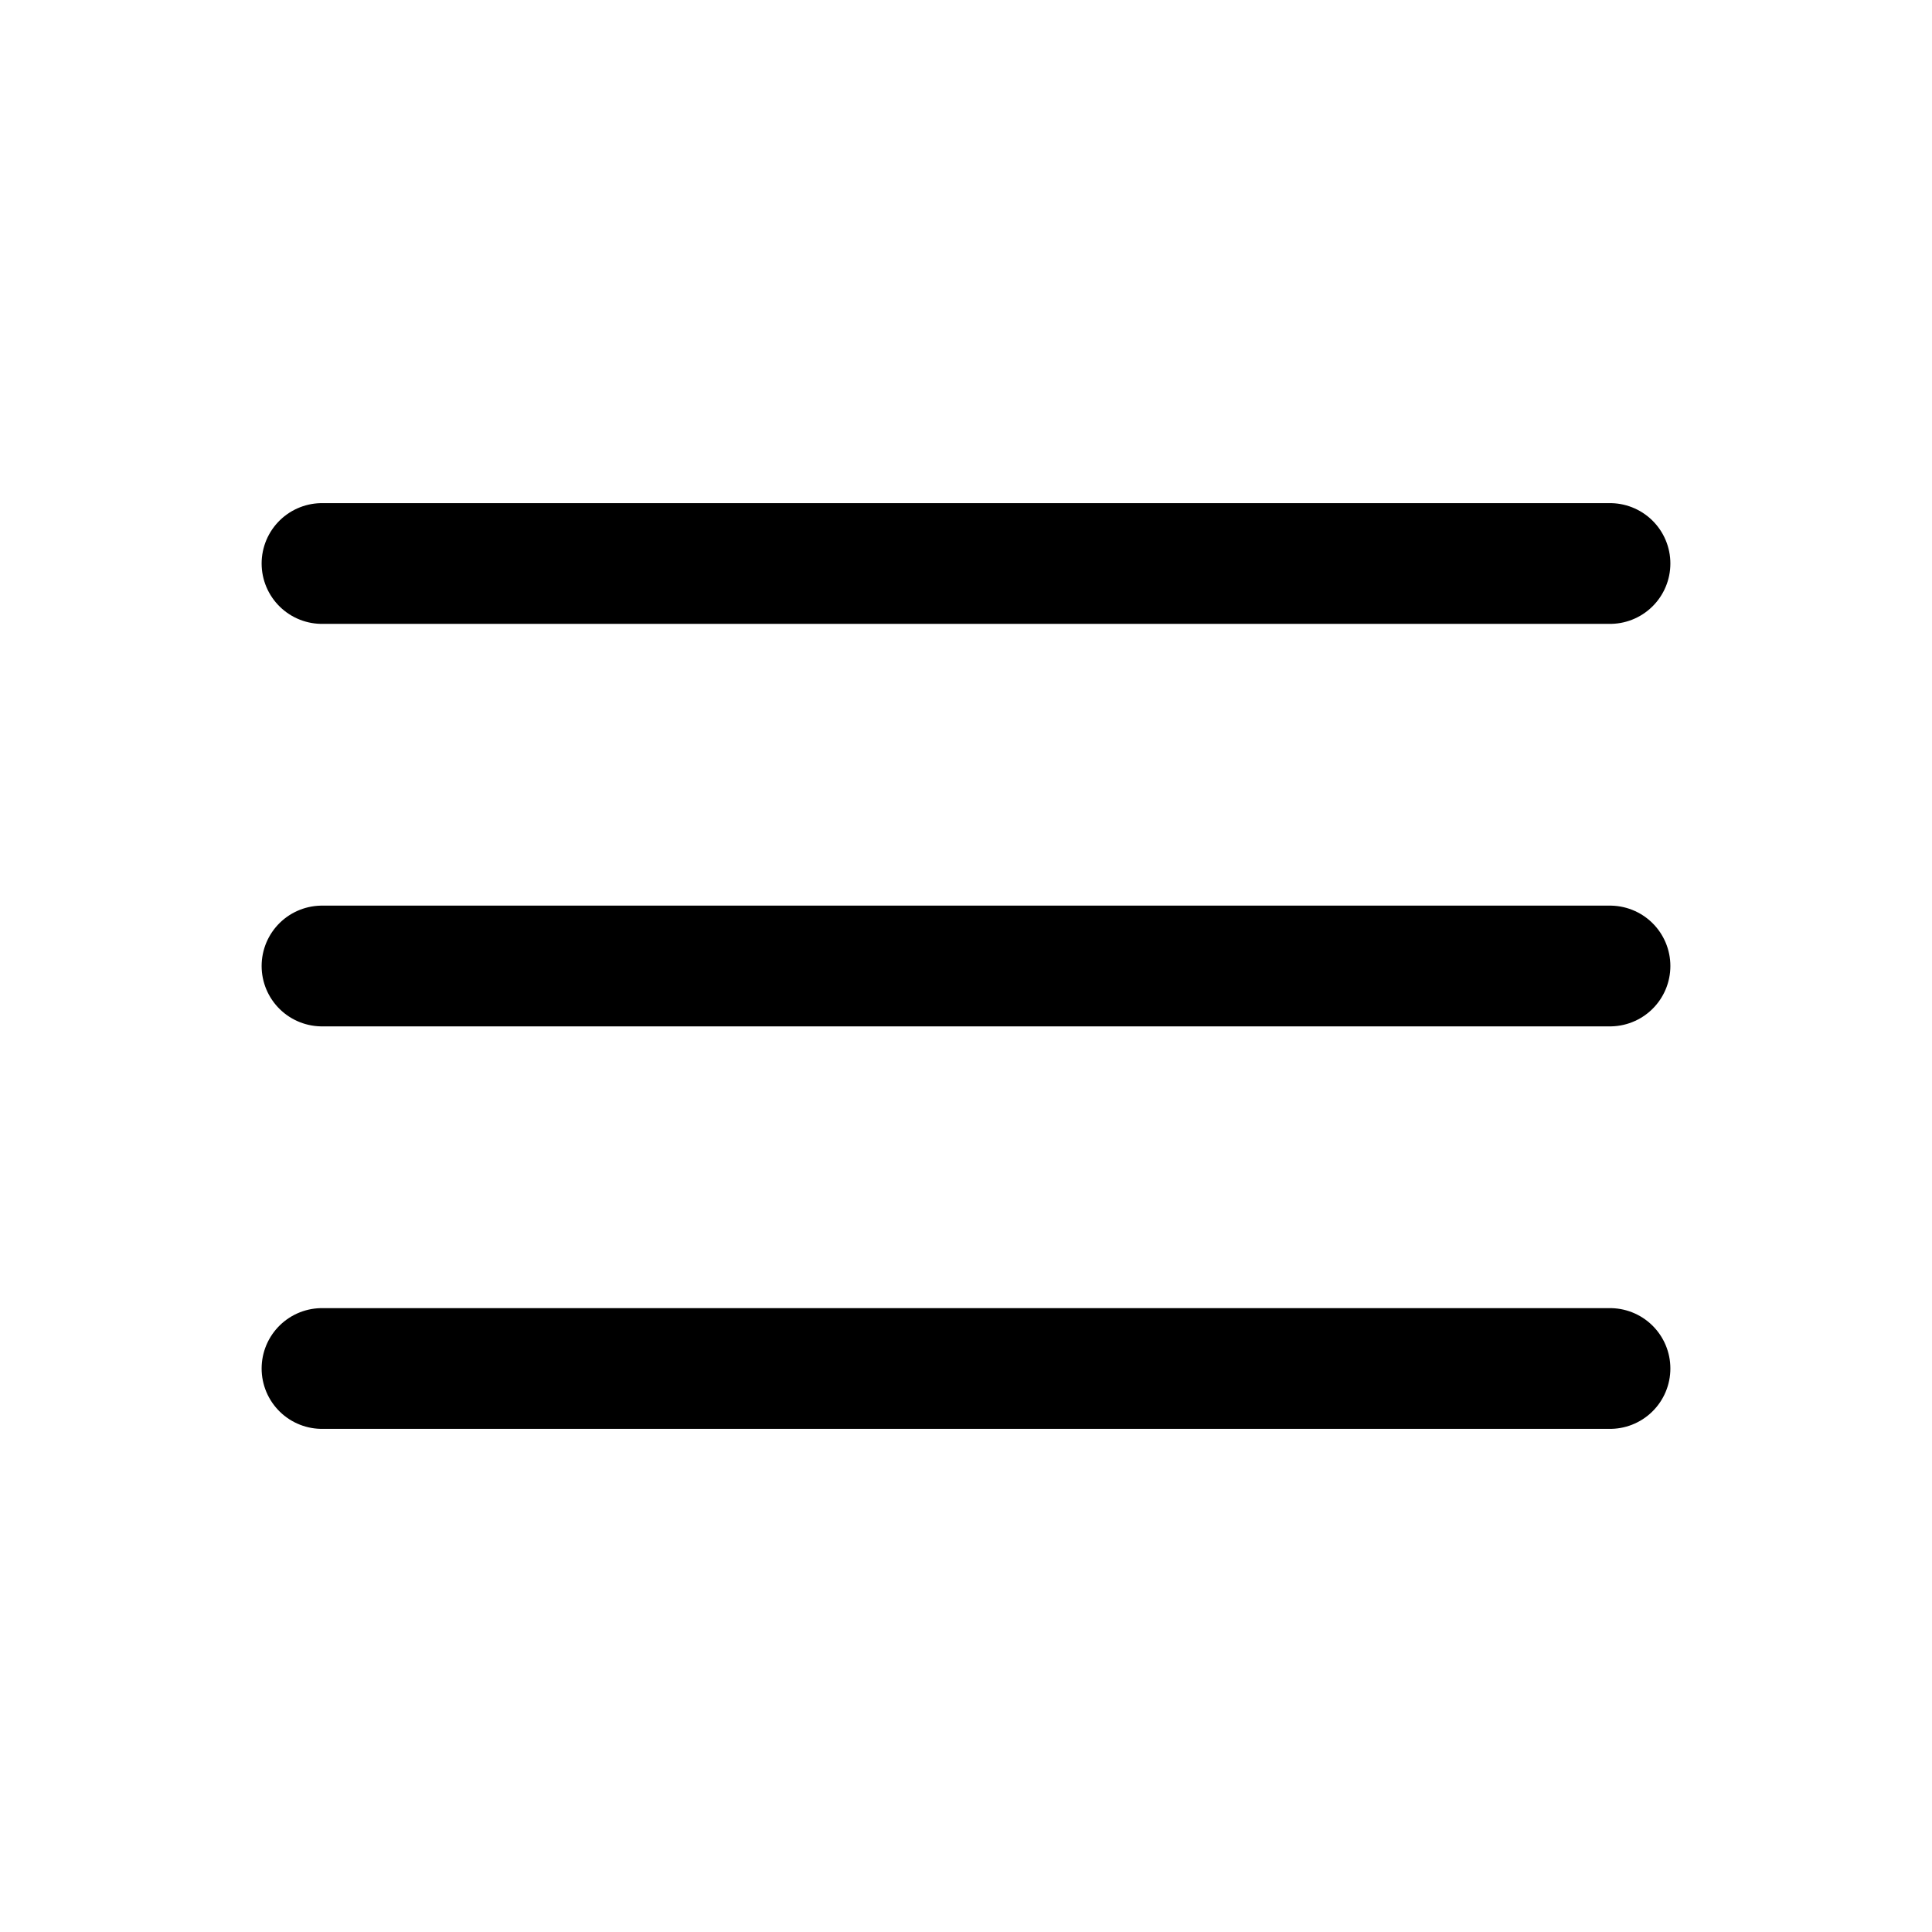
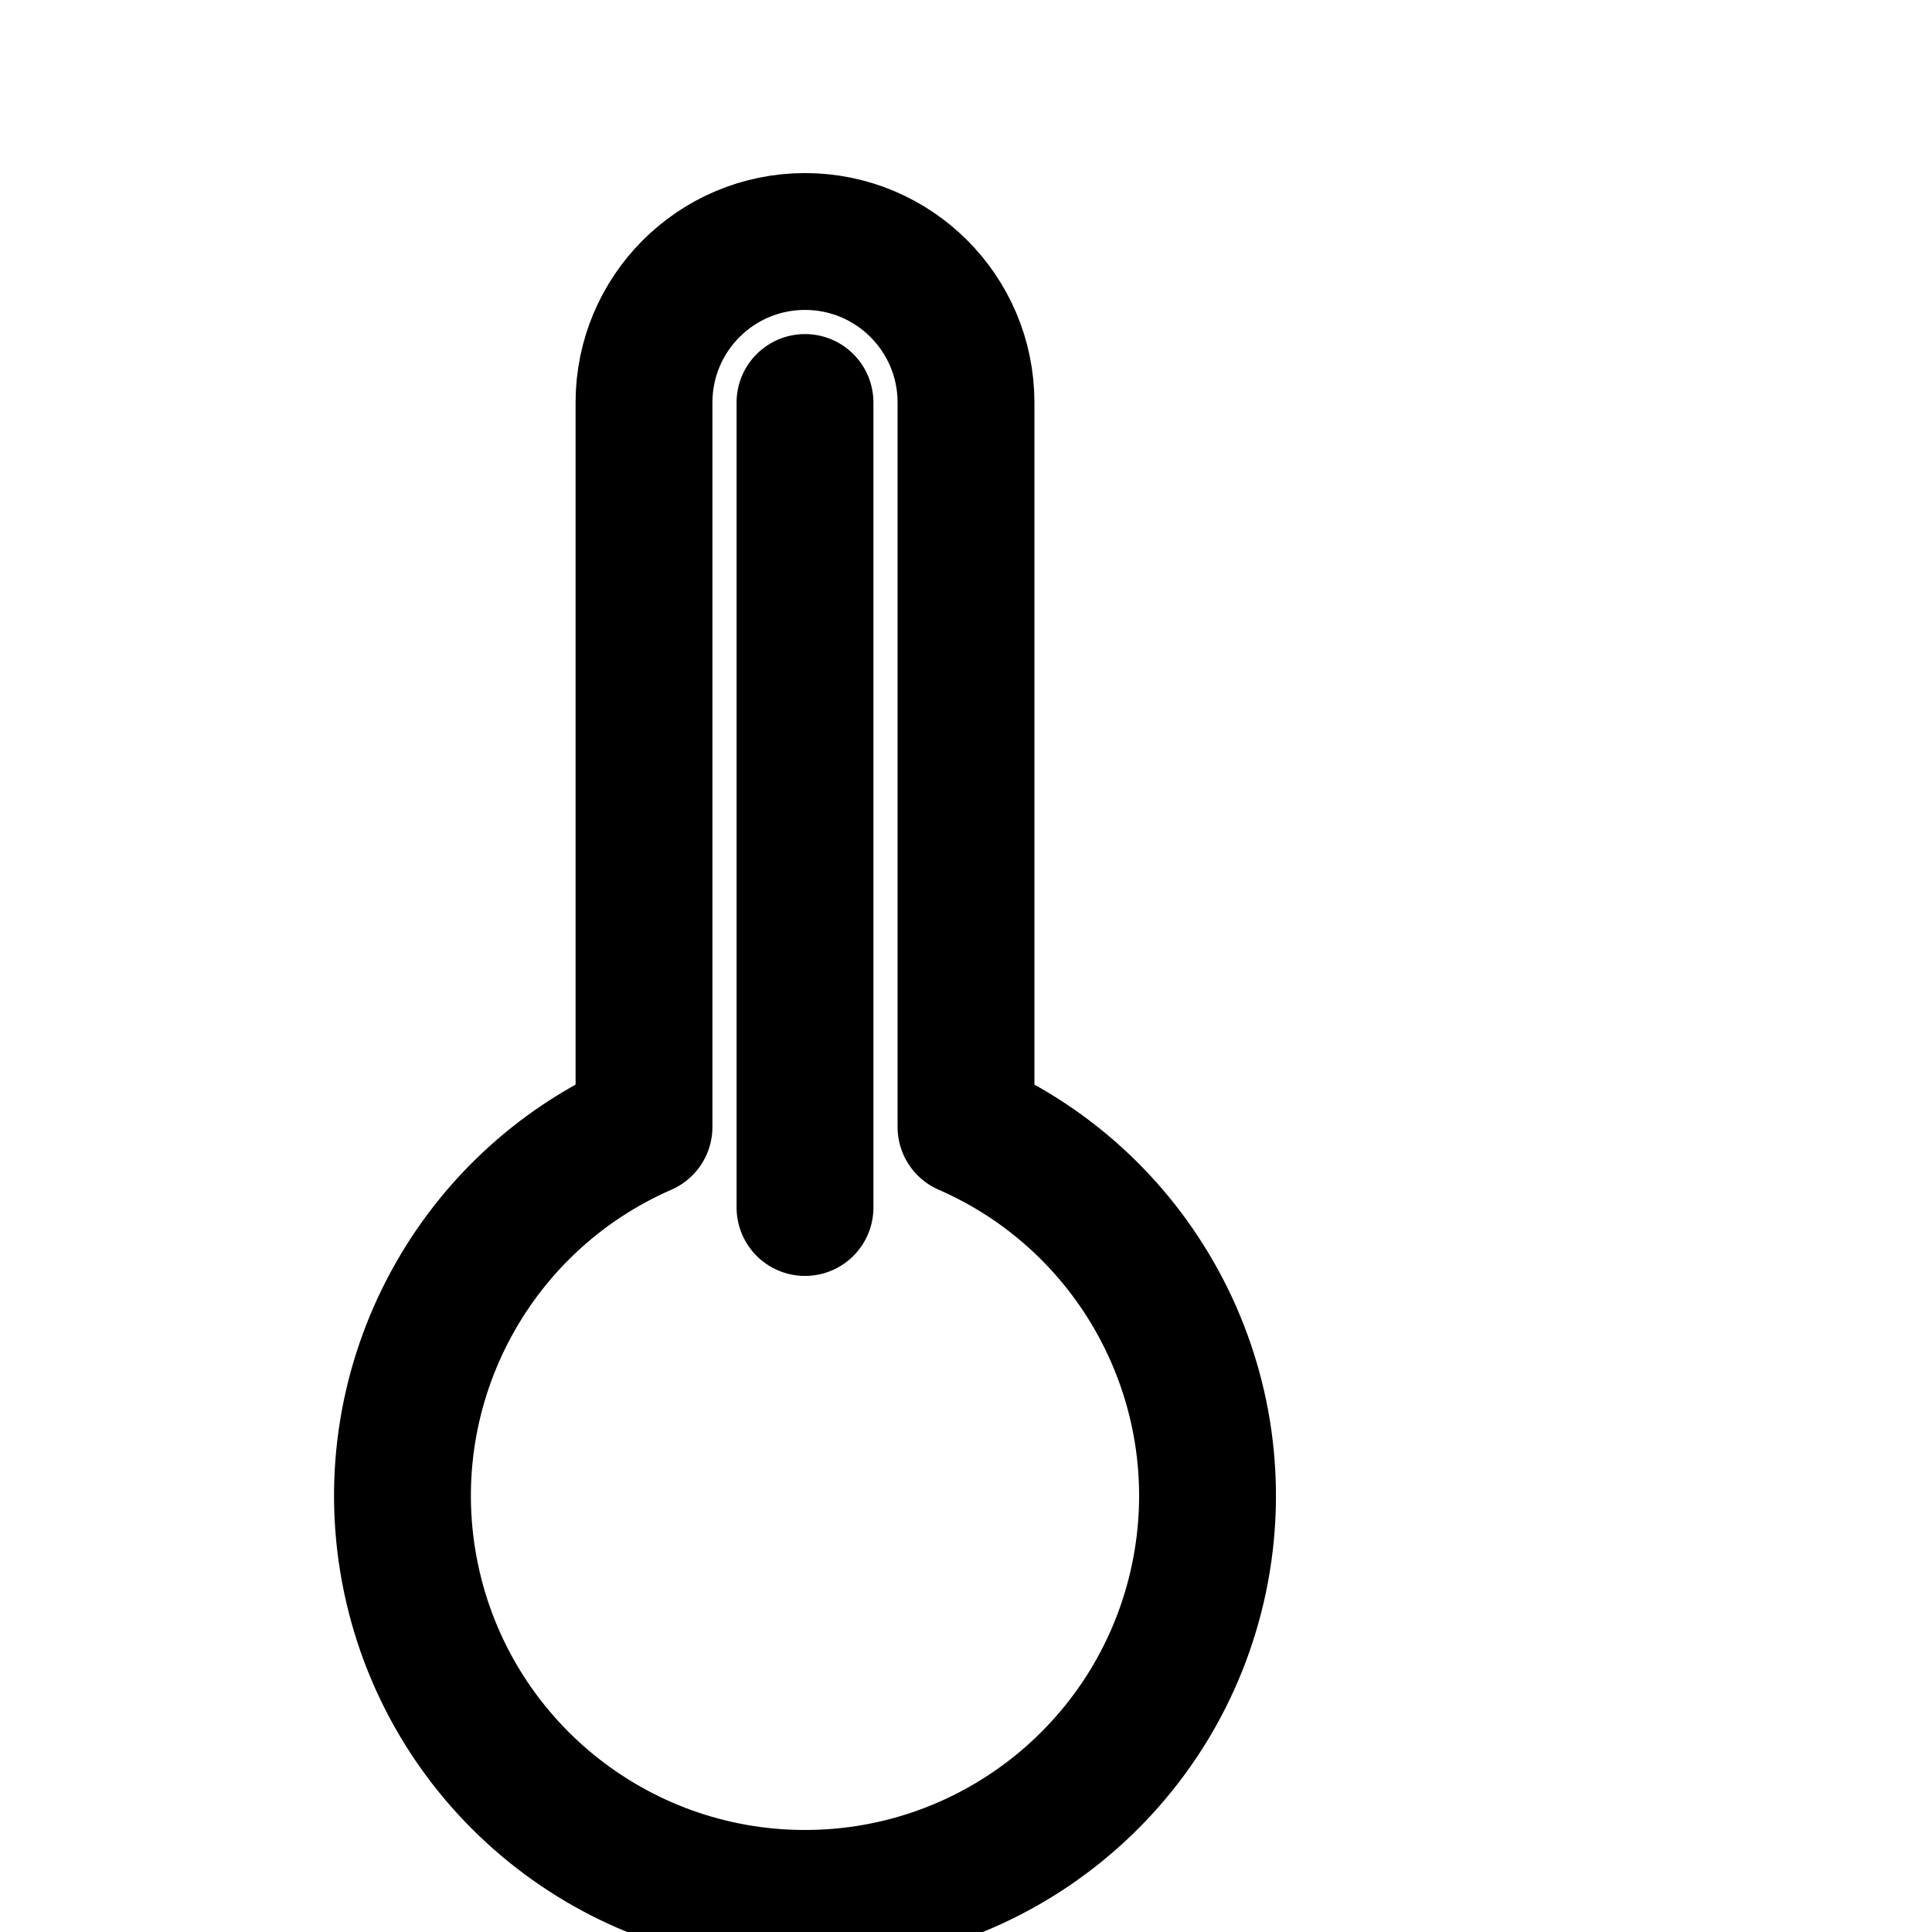
- <svg xmlns="http://www.w3.org/2000/svg" viewBox="0 0 24 24" width="24" height="24" fill="none" stroke="currentColor" stroke-width="1.5" stroke-linecap="round" stroke-linejoin="round" role="img" aria-labelledby="title-thermometer">
-   <path d="M4 7h16M4 12h16M4 17h16" />
+ <svg xmlns="http://www.w3.org/2000/svg" viewBox="0 0 24 24" width="24" height="24" fill="none" stroke="currentColor" stroke-width="1.7" stroke-linecap="round" stroke-linejoin="round" role="img" aria-labelledby="title-thermometer">
+   <path d="M12 14V5a2 2 0 0 0-4 0v9a5 5 0 1 0 4 0Z" />
+   <path d="M10 5v10" />
</svg>
